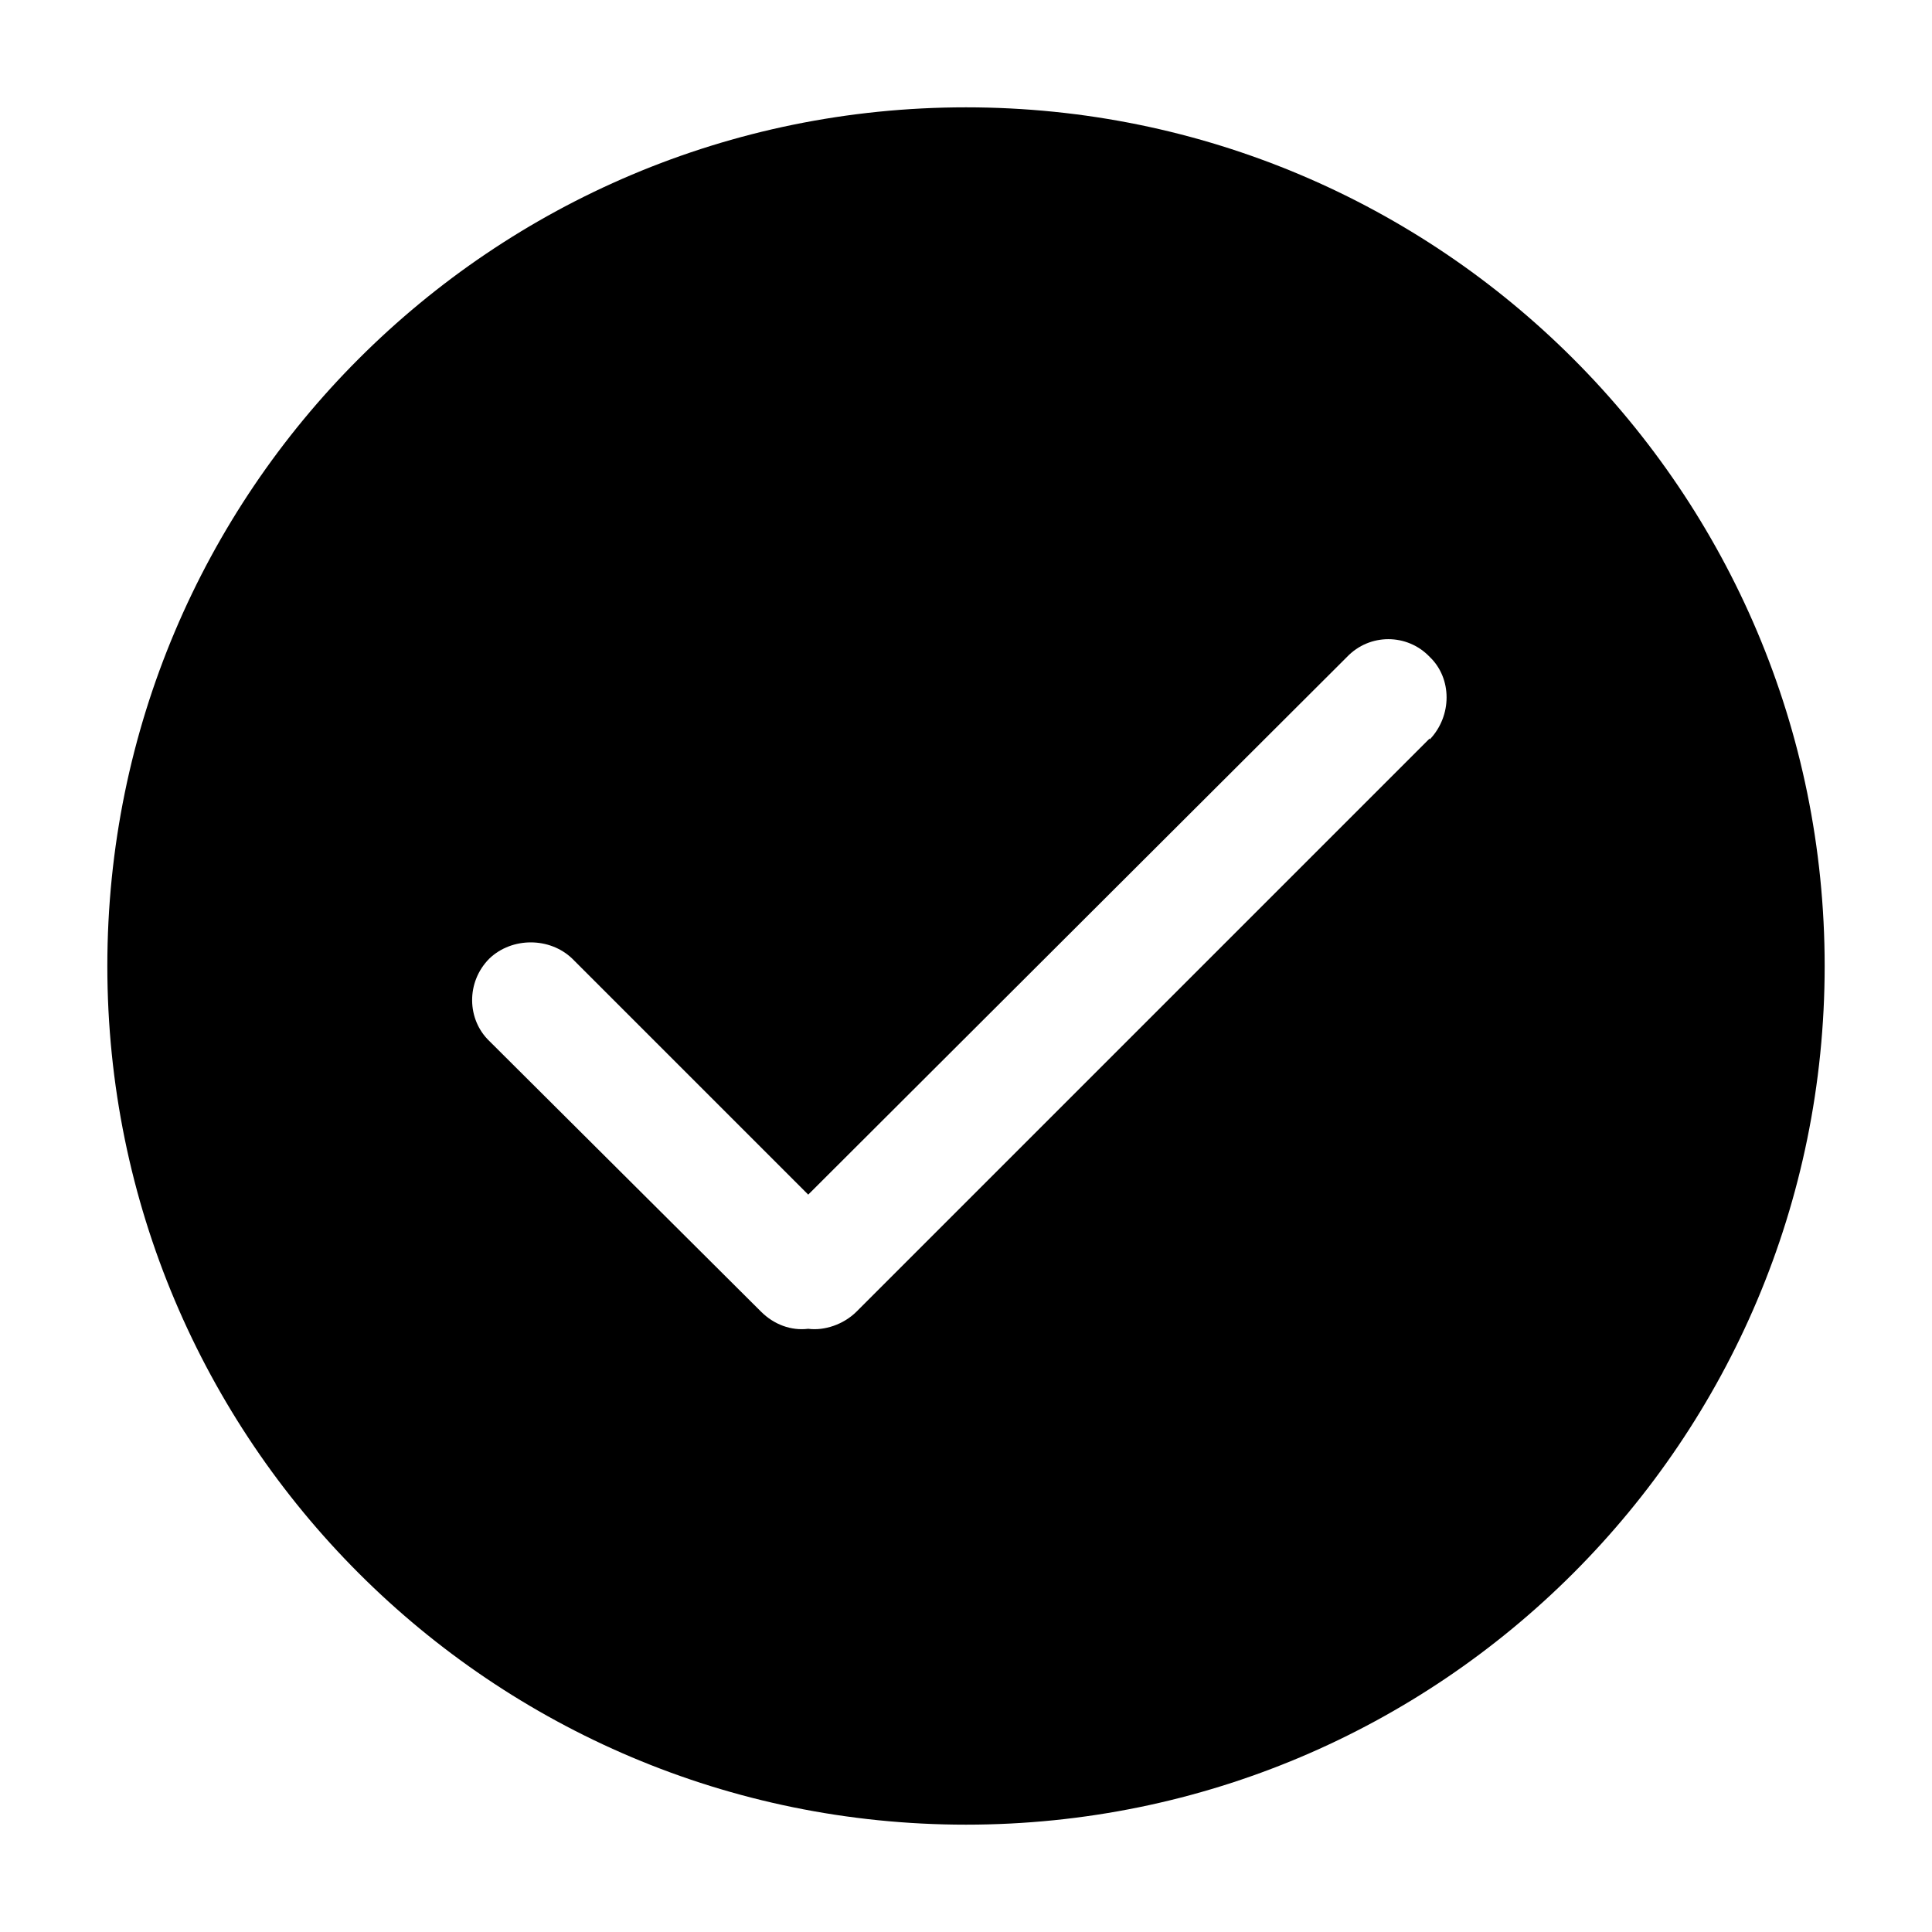
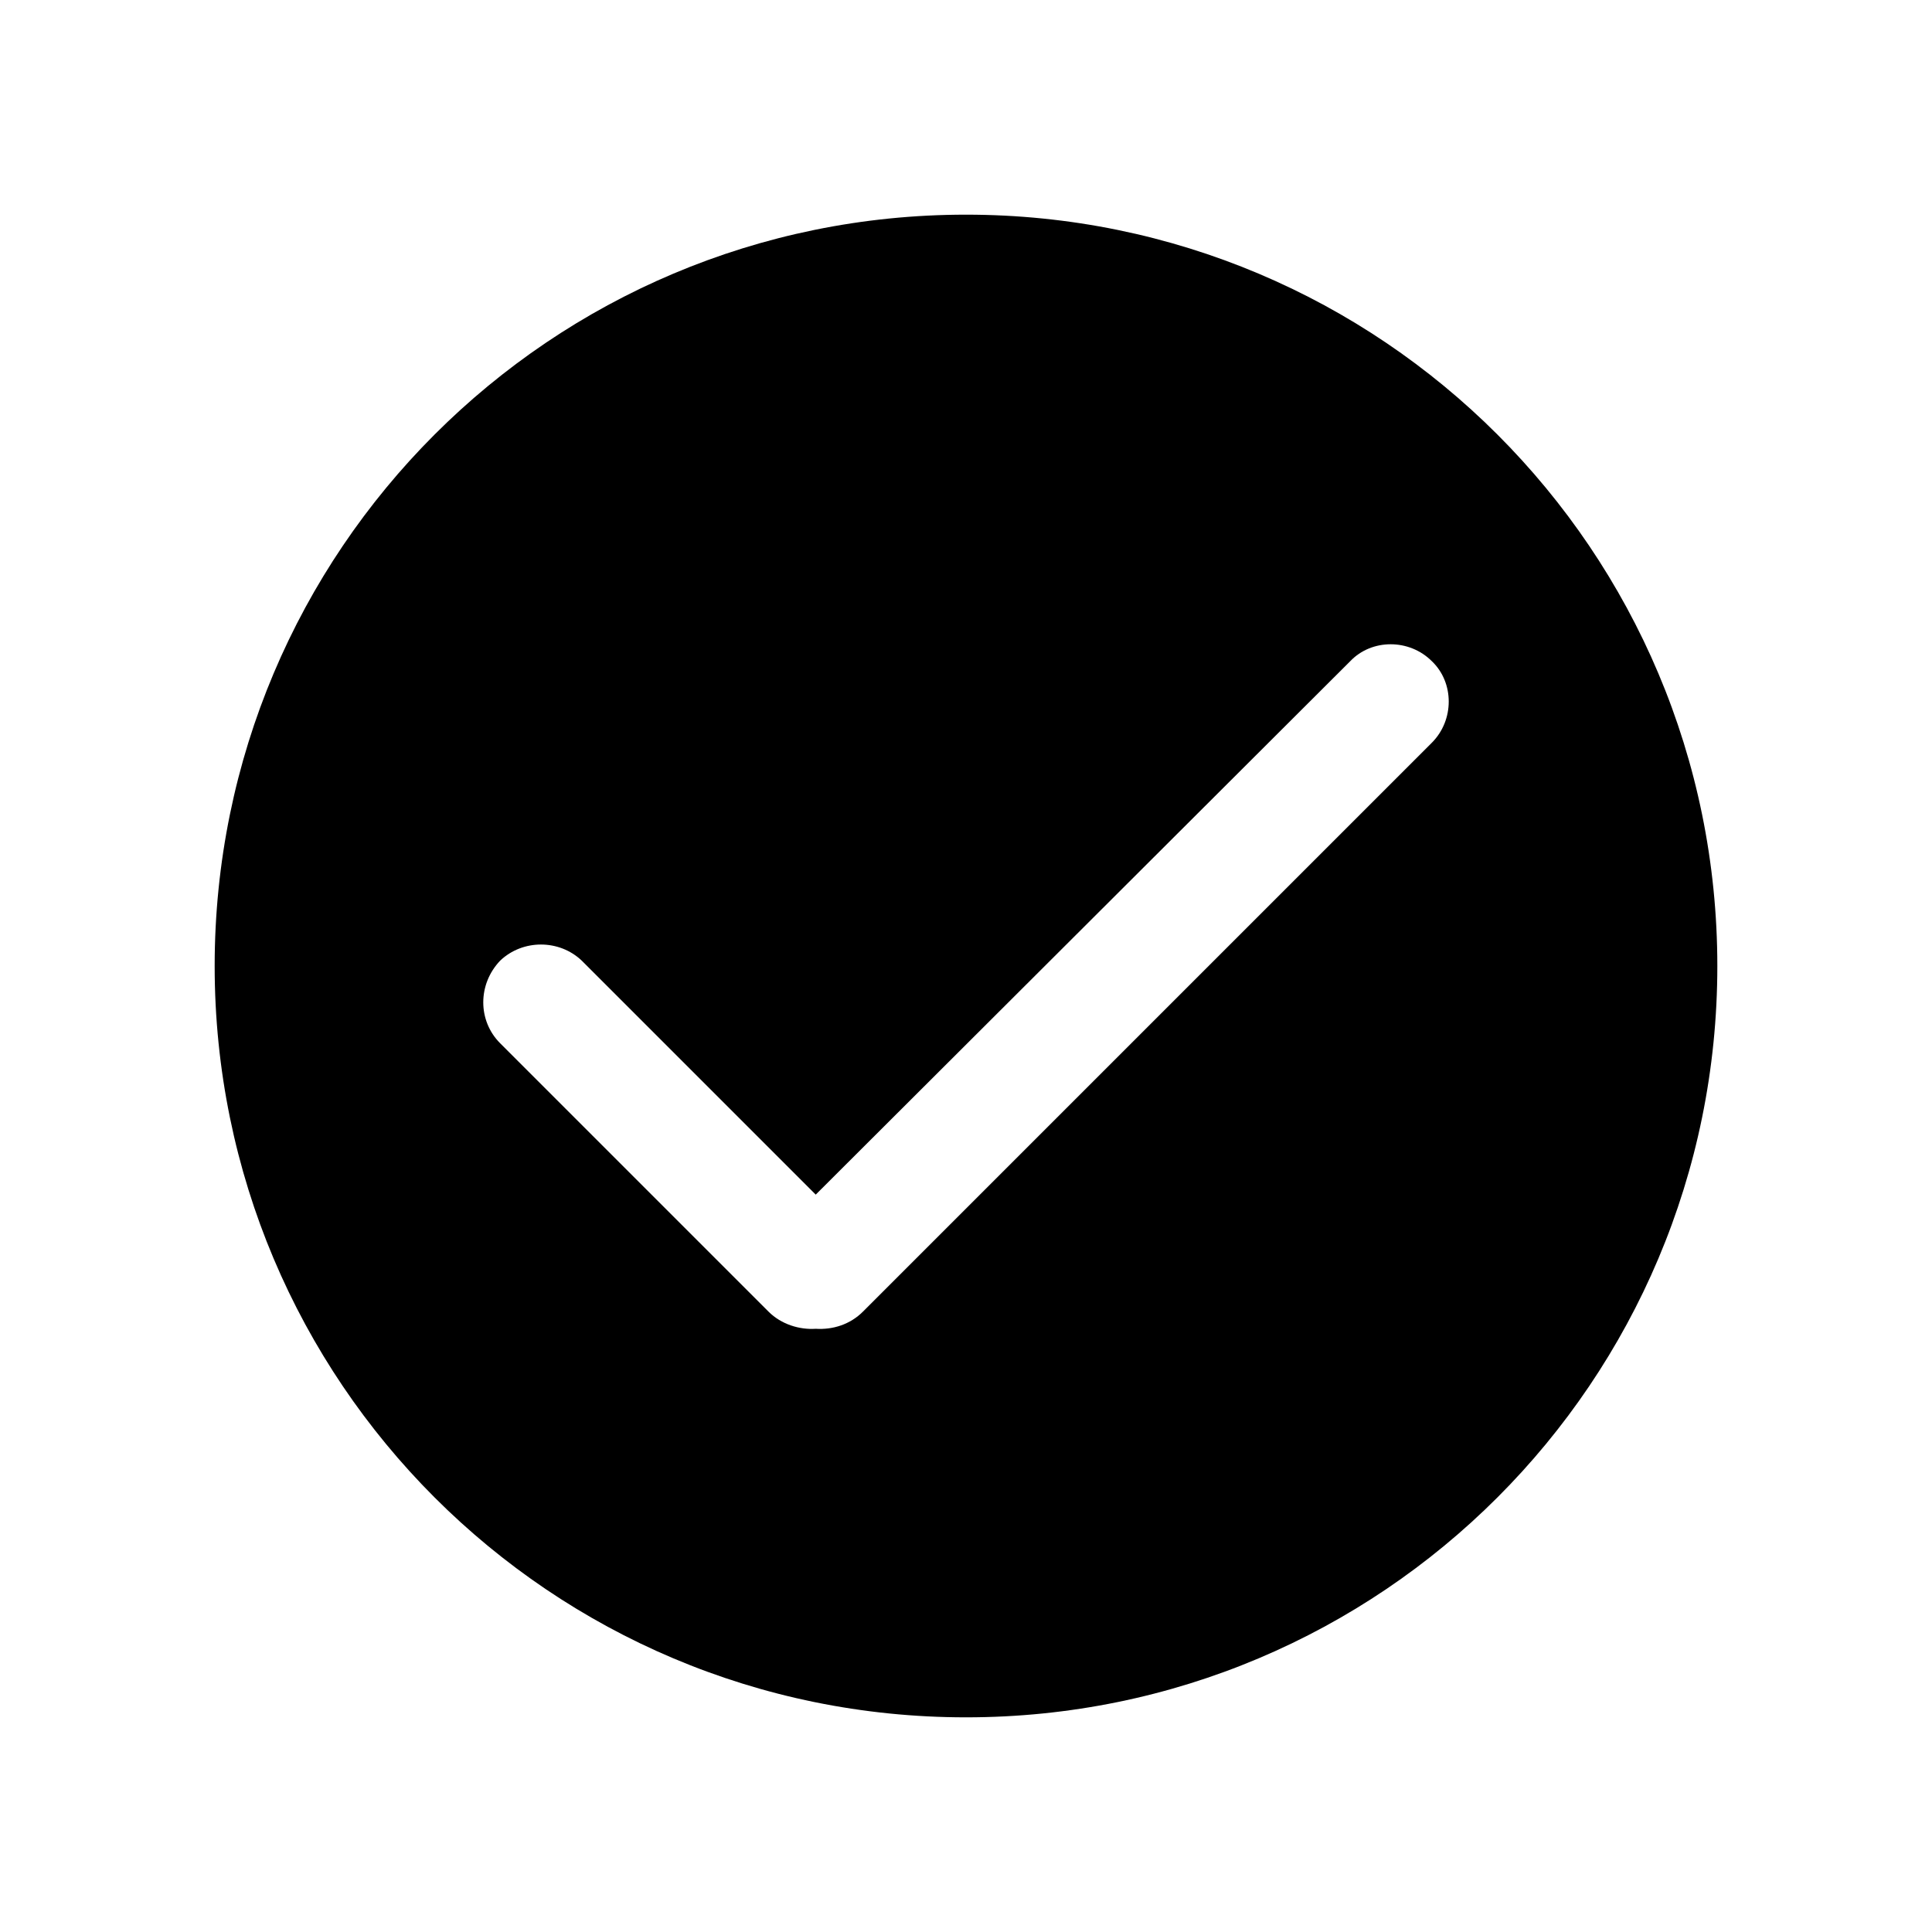
<svg xmlns="http://www.w3.org/2000/svg" width="18" height="18" viewBox="0 0 18 18">
-   <path d="M13.32 6.88l-5.34 5.34c-.12.12-.3.18-.45.16-.16.02-.32-.04-.44-.16L4.56 9.7c-.21-.2-.22-.55 0-.77.21-.2.56-.2.77 0l2.2 2.2 5.02-5.01c.21-.22.56-.22.77 0 .21.2.21.55 0 .77M9 1C4.58 1 1 4.58 1 9s3.58 8 8 8 8-3.58 8-8-3.58-8-8-8" fill-rule="evenodd" />
+   <path d="M13.34 6.92l-5.3 5.3c-.12.12-.28.17-.44.16-.15.01-.32-.04-.44-.16l-2.5-2.5c-.21-.21-.21-.55 0-.77.21-.2.55-.2.76 0l2.18 2.18 4.98-4.97c.2-.21.55-.21.76 0 .21.2.21.55 0 .76M9 2C5.13 2 2 5.13 2 9s3.13 7 7 7 7-3.13 7-7-3.13-7-7-7" fill-rule="evenodd" />
</svg>
